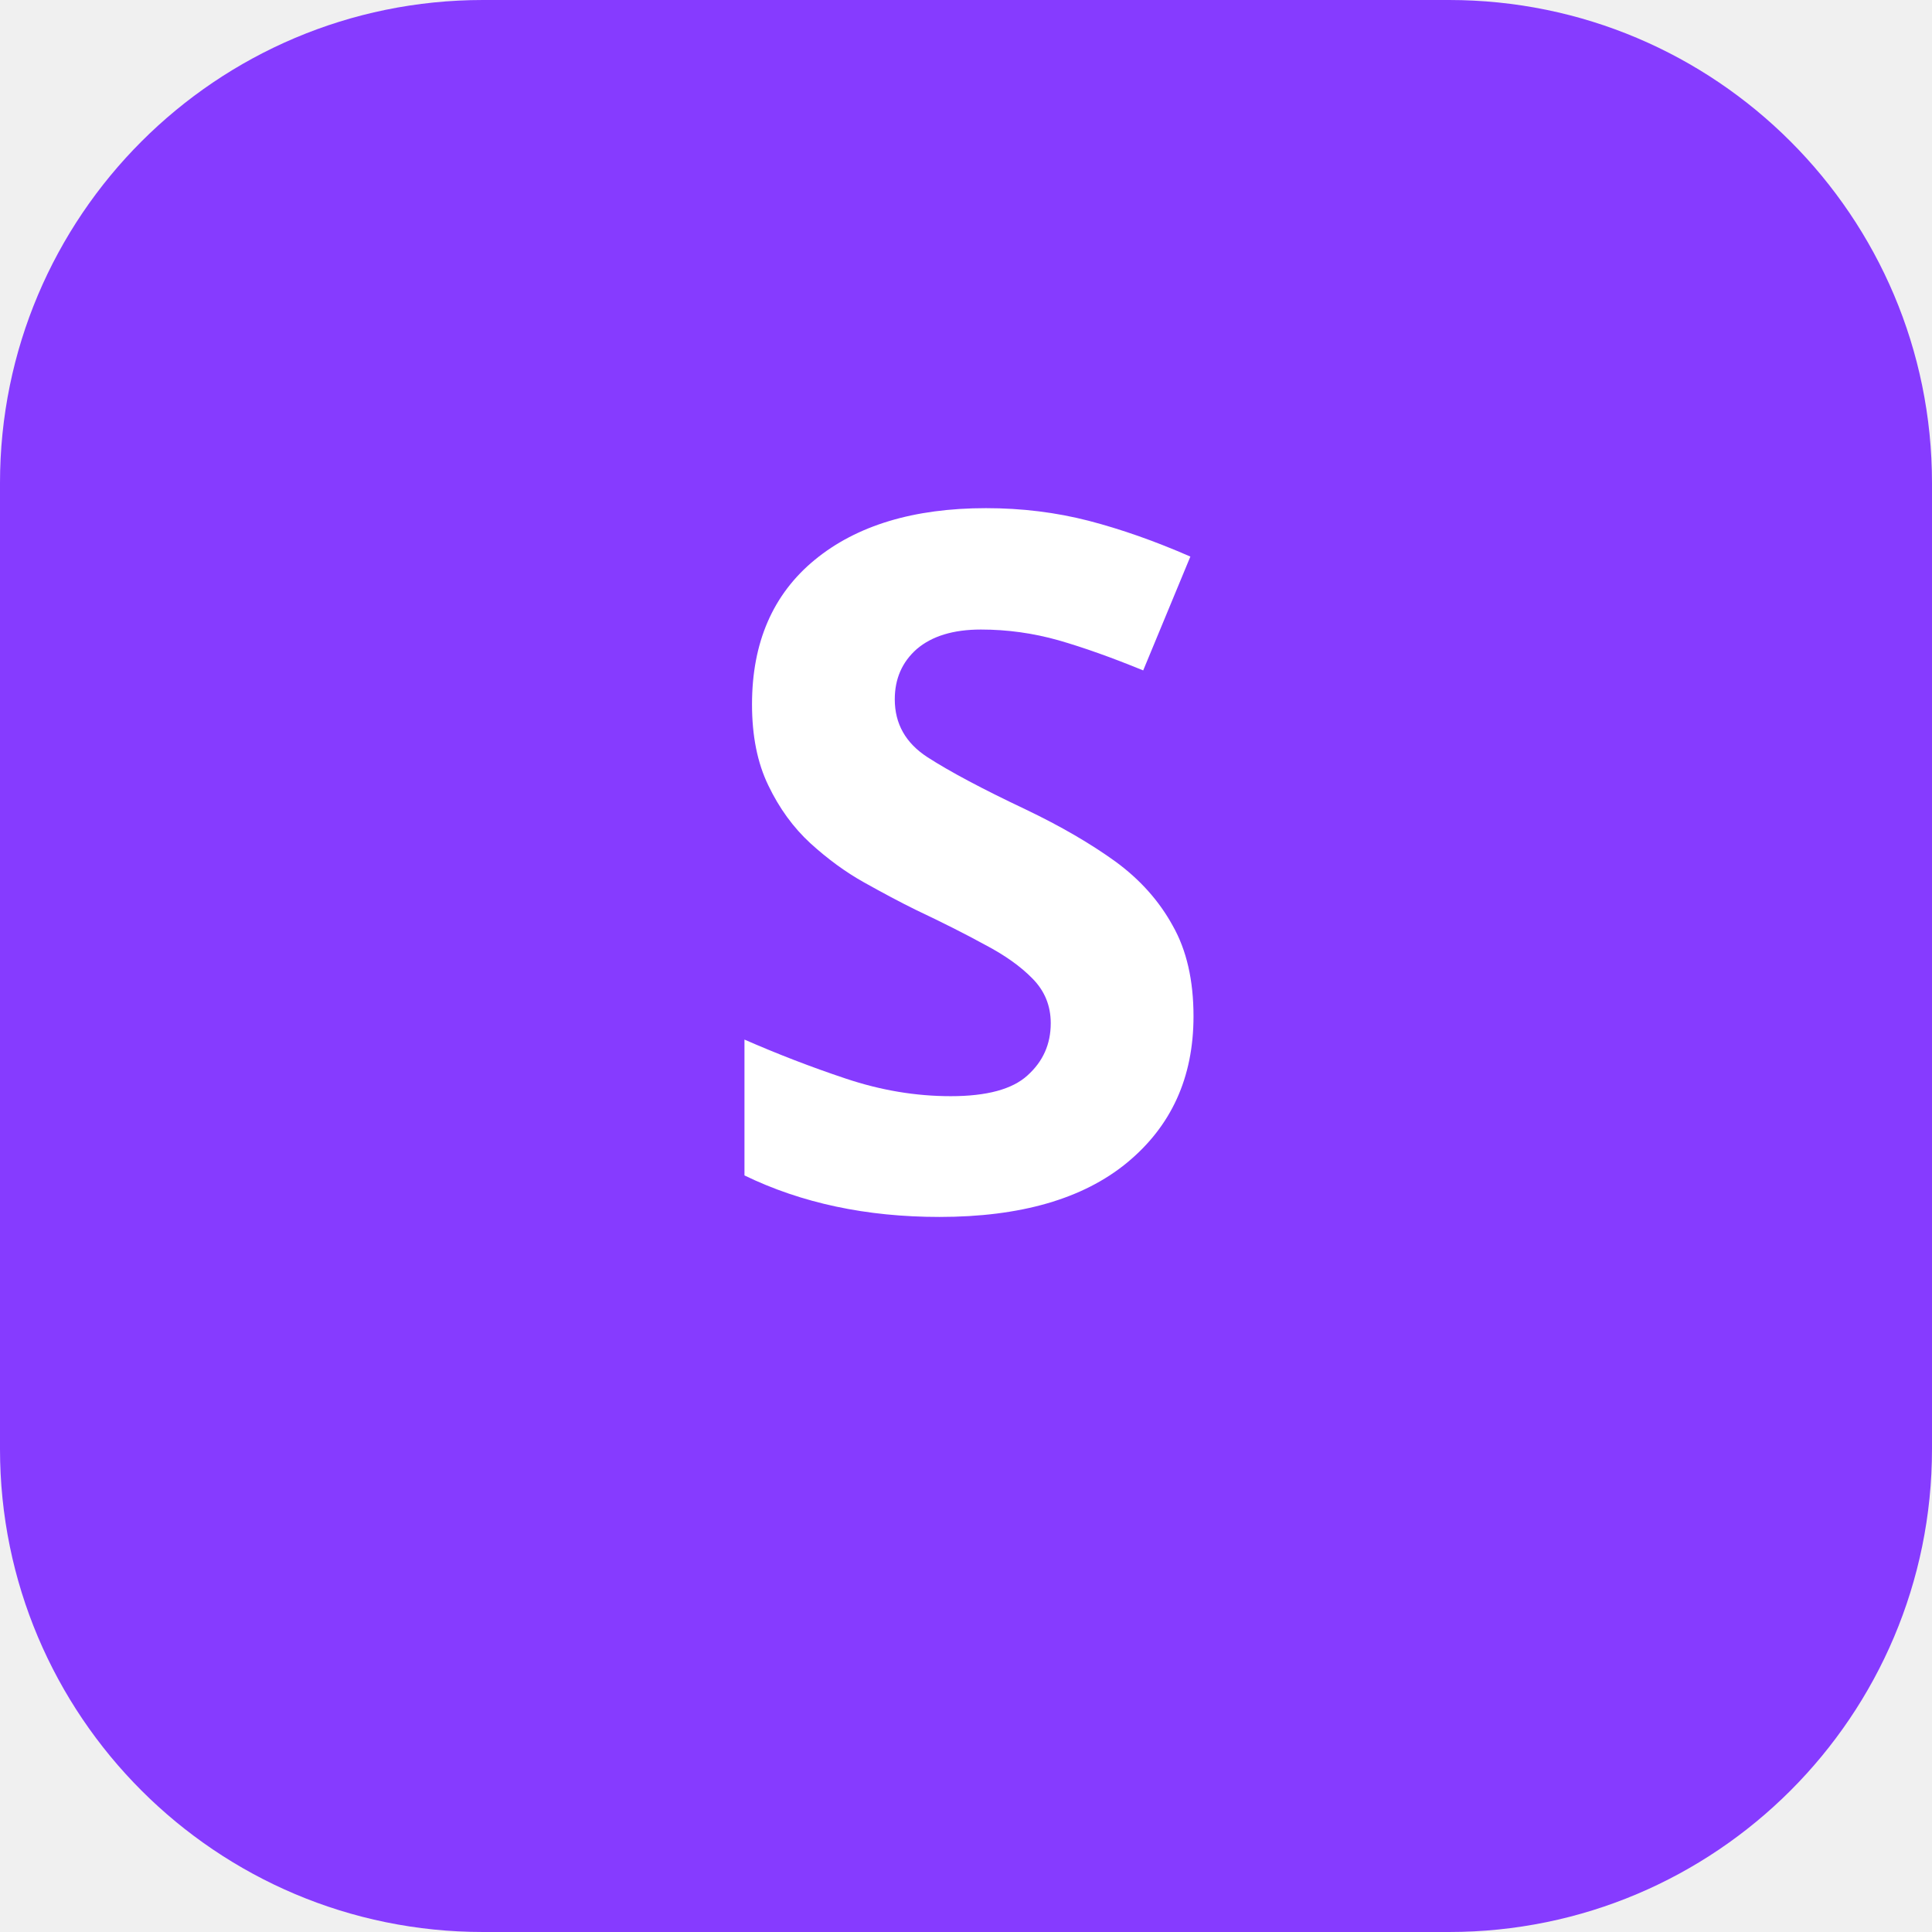
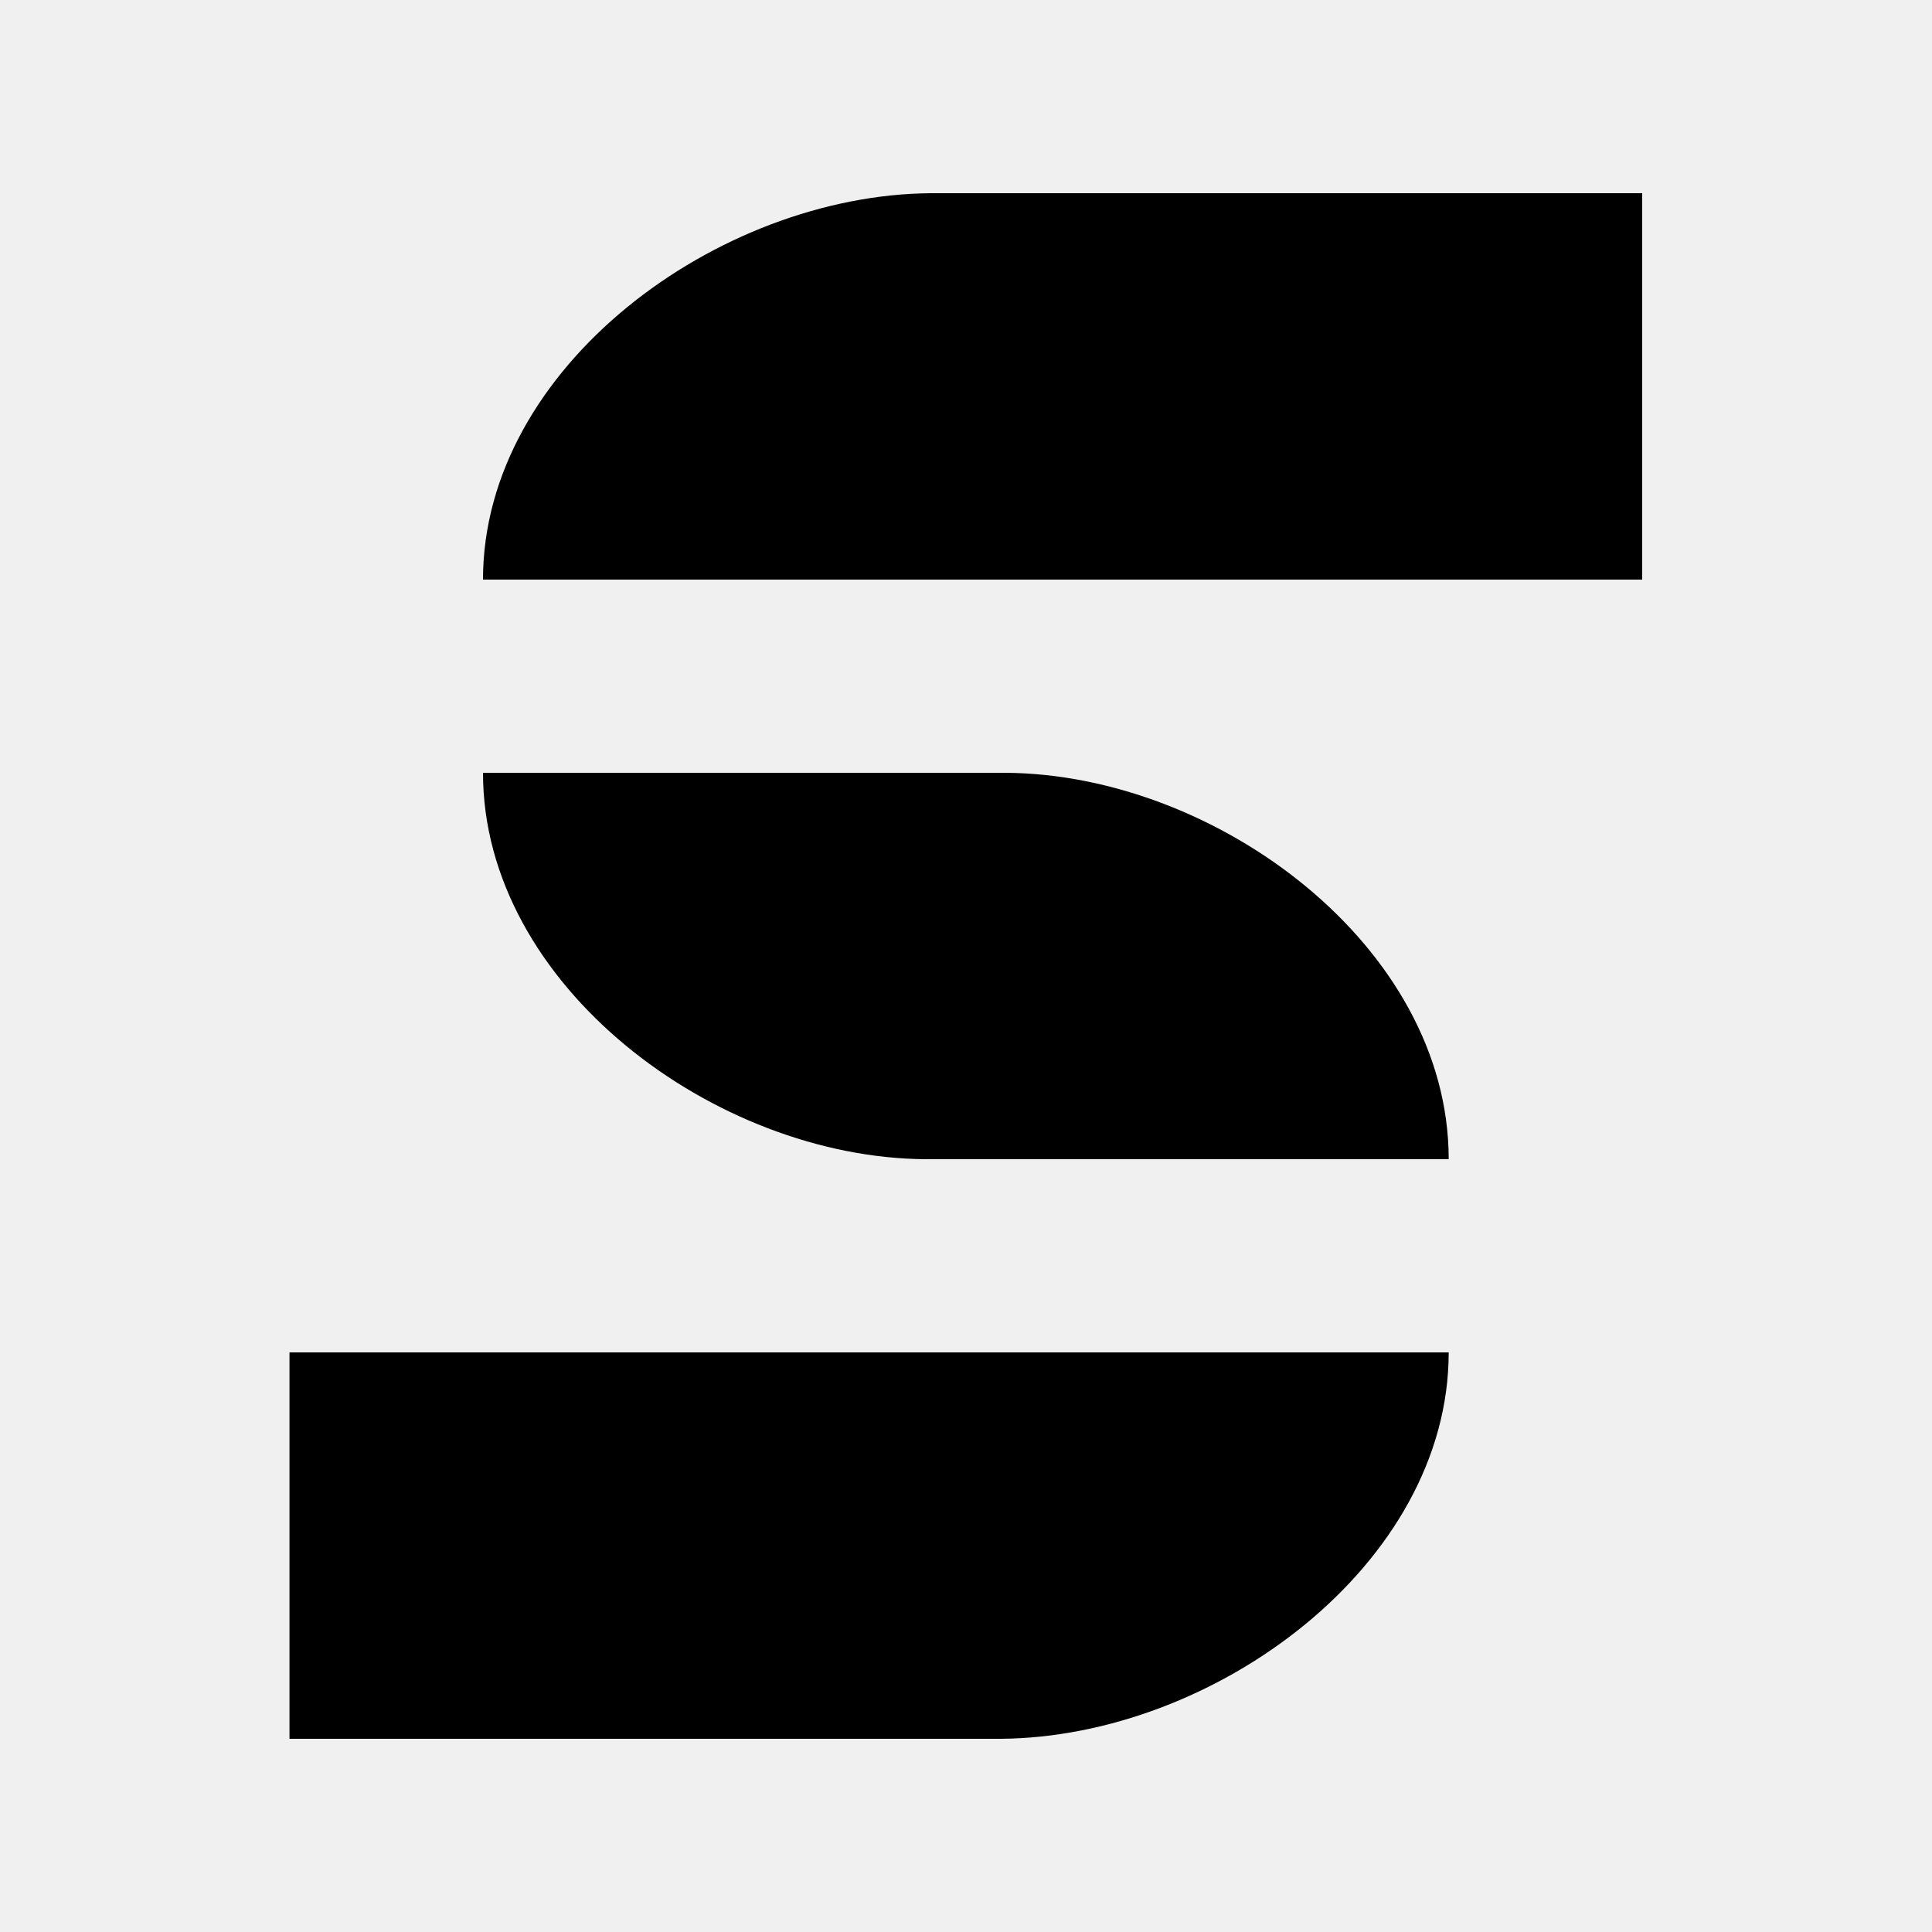
- <svg xmlns="http://www.w3.org/2000/svg" width="48" height="48" viewBox="0 0 48 48" fill="none">
-   <rect width="48" height="48" rx="12" fill="#863bff" />
-   <text x="24" y="30" text-anchor="middle" fill="white" font-family="system-ui, sans-serif" font-weight="700" font-size="24">S</text>
+ <svg xmlns="http://www.w3.org/2000/svg" viewBox="0 0 640 640">
+   <path d="M308.4 64L308.4 64L544 64L544 192L160 192C160 121.6 237.8 64.5 308.4 64zM333.2 256L333.2 256C403.1 256.5 479.9 313.6 479.9 384L306.7 384L306.7 384C236.9 383.6 160 326.4 160 256L333.3 256zM331.5 576C402.2 575.5 479.9 518.4 479.9 448L95.9 448L95.9 576L331.5 576L331.5 576z" />
</svg>
